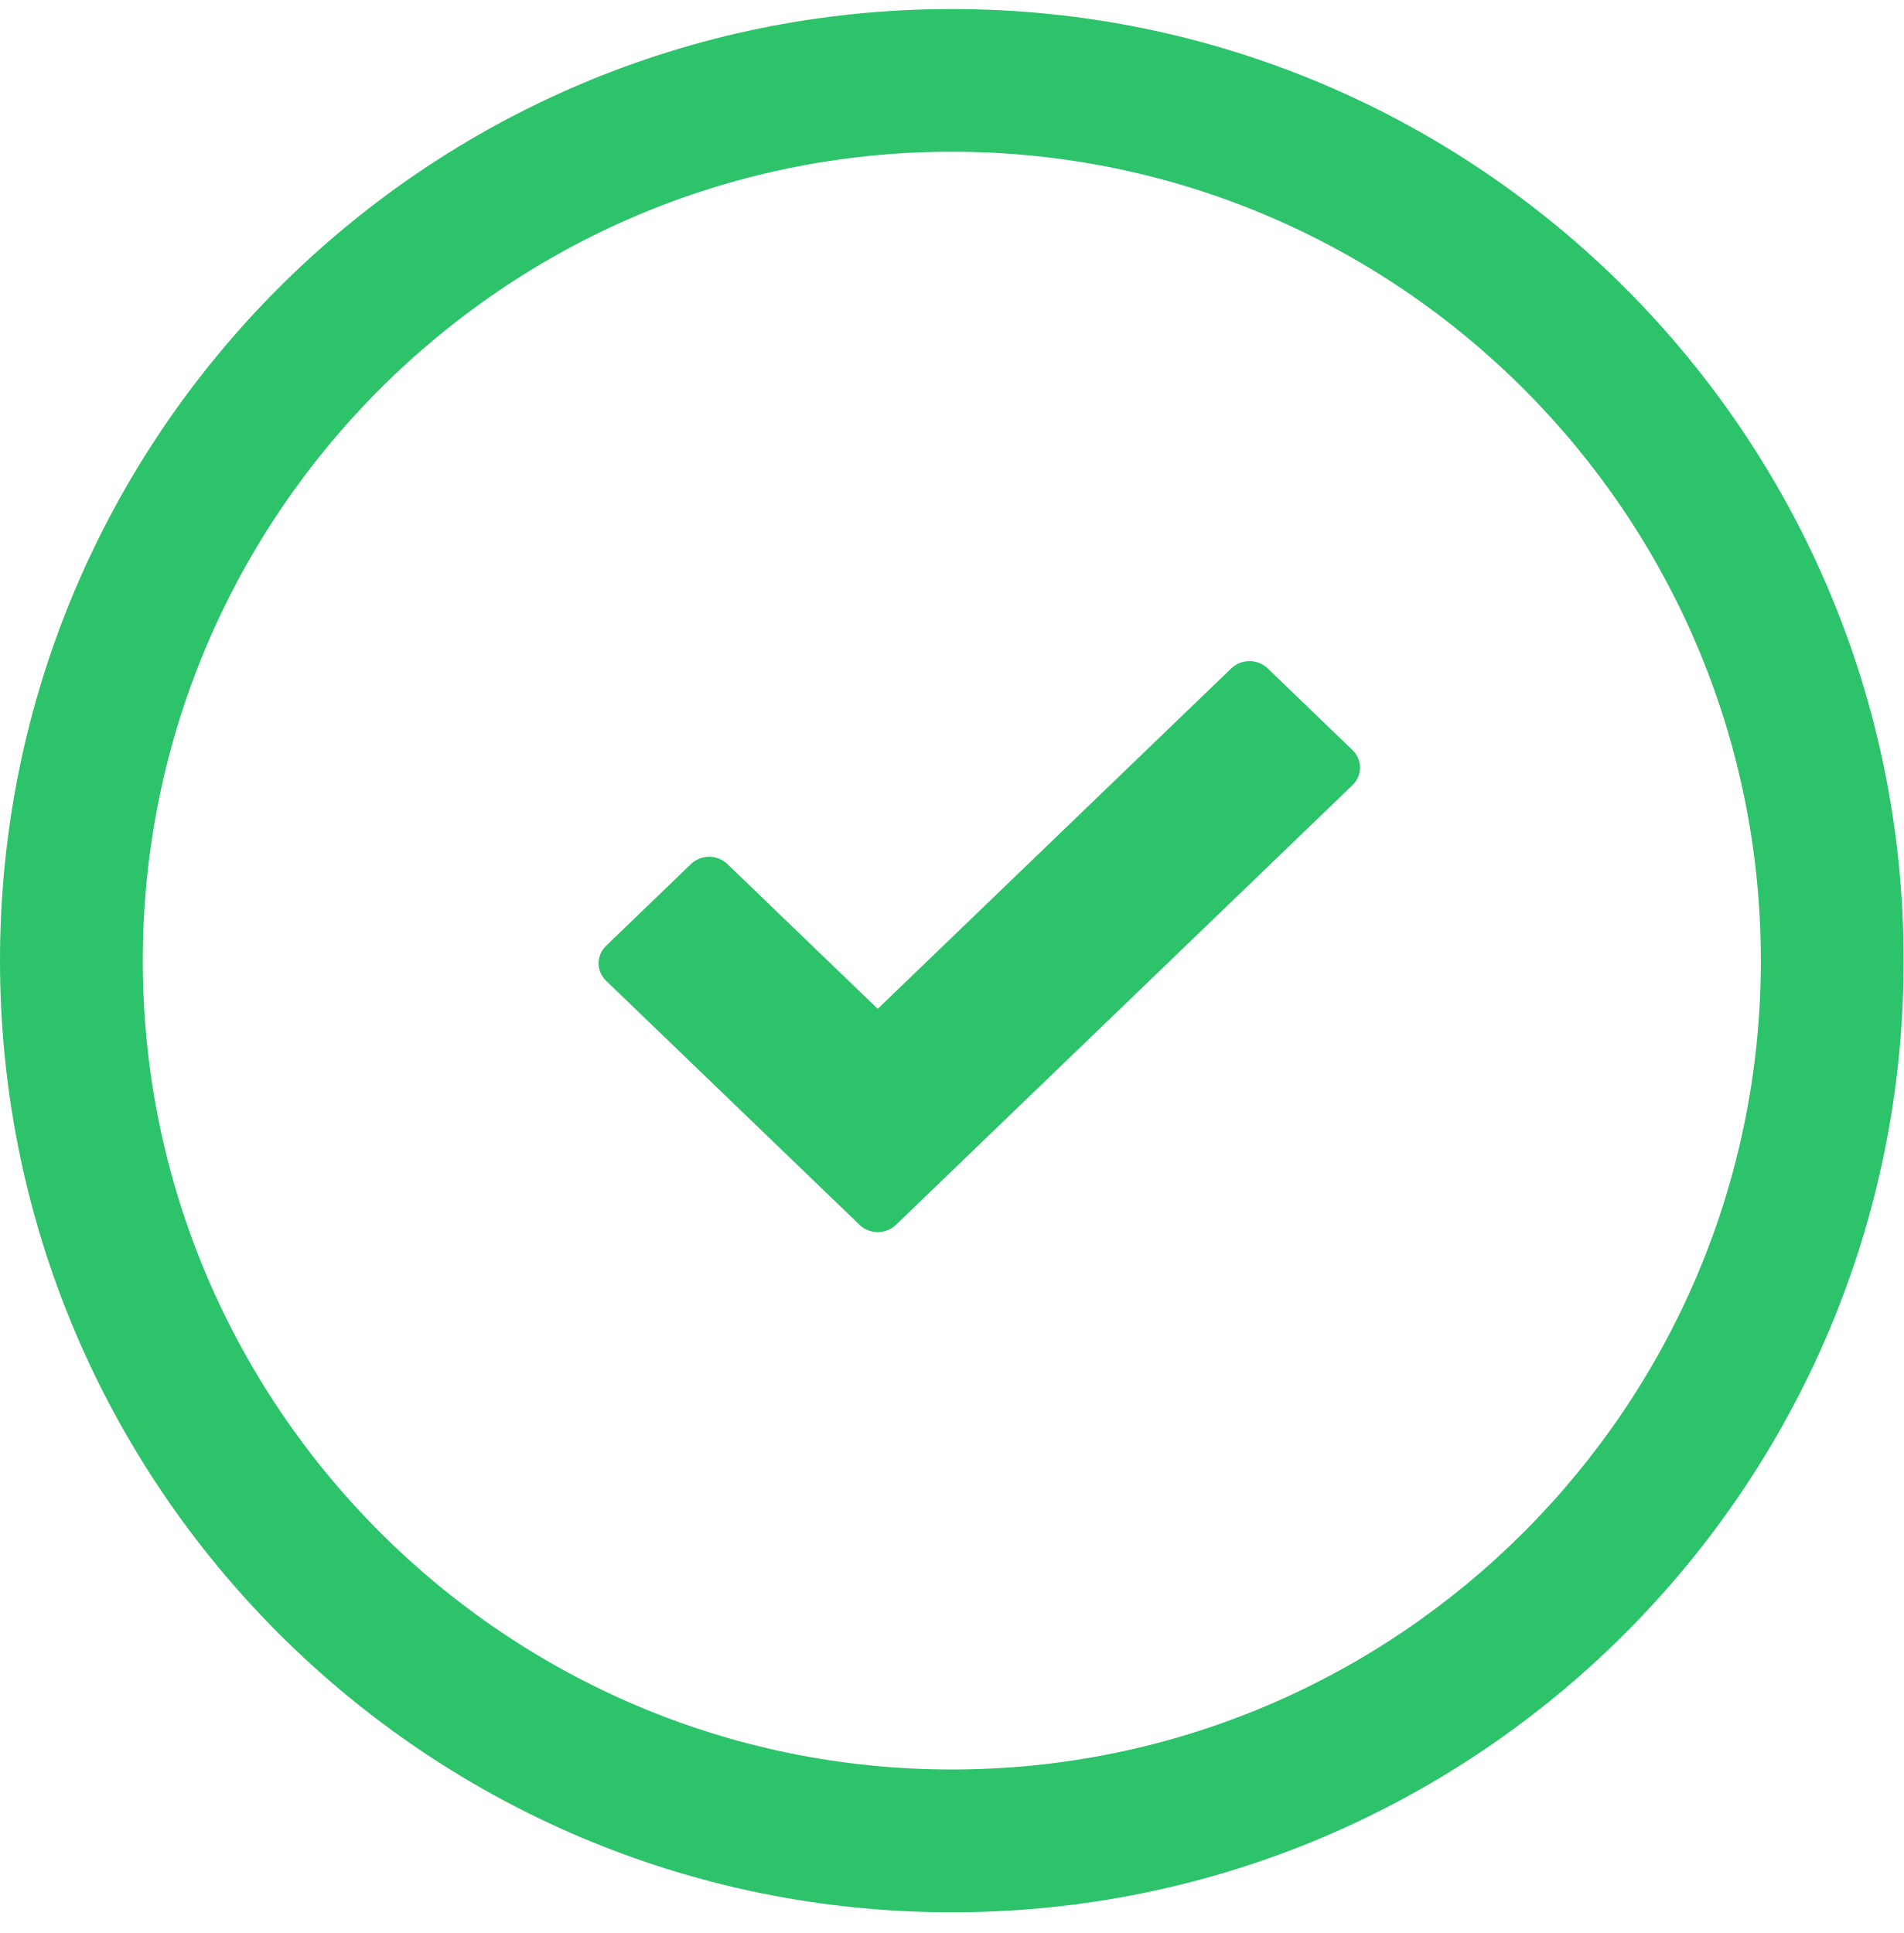
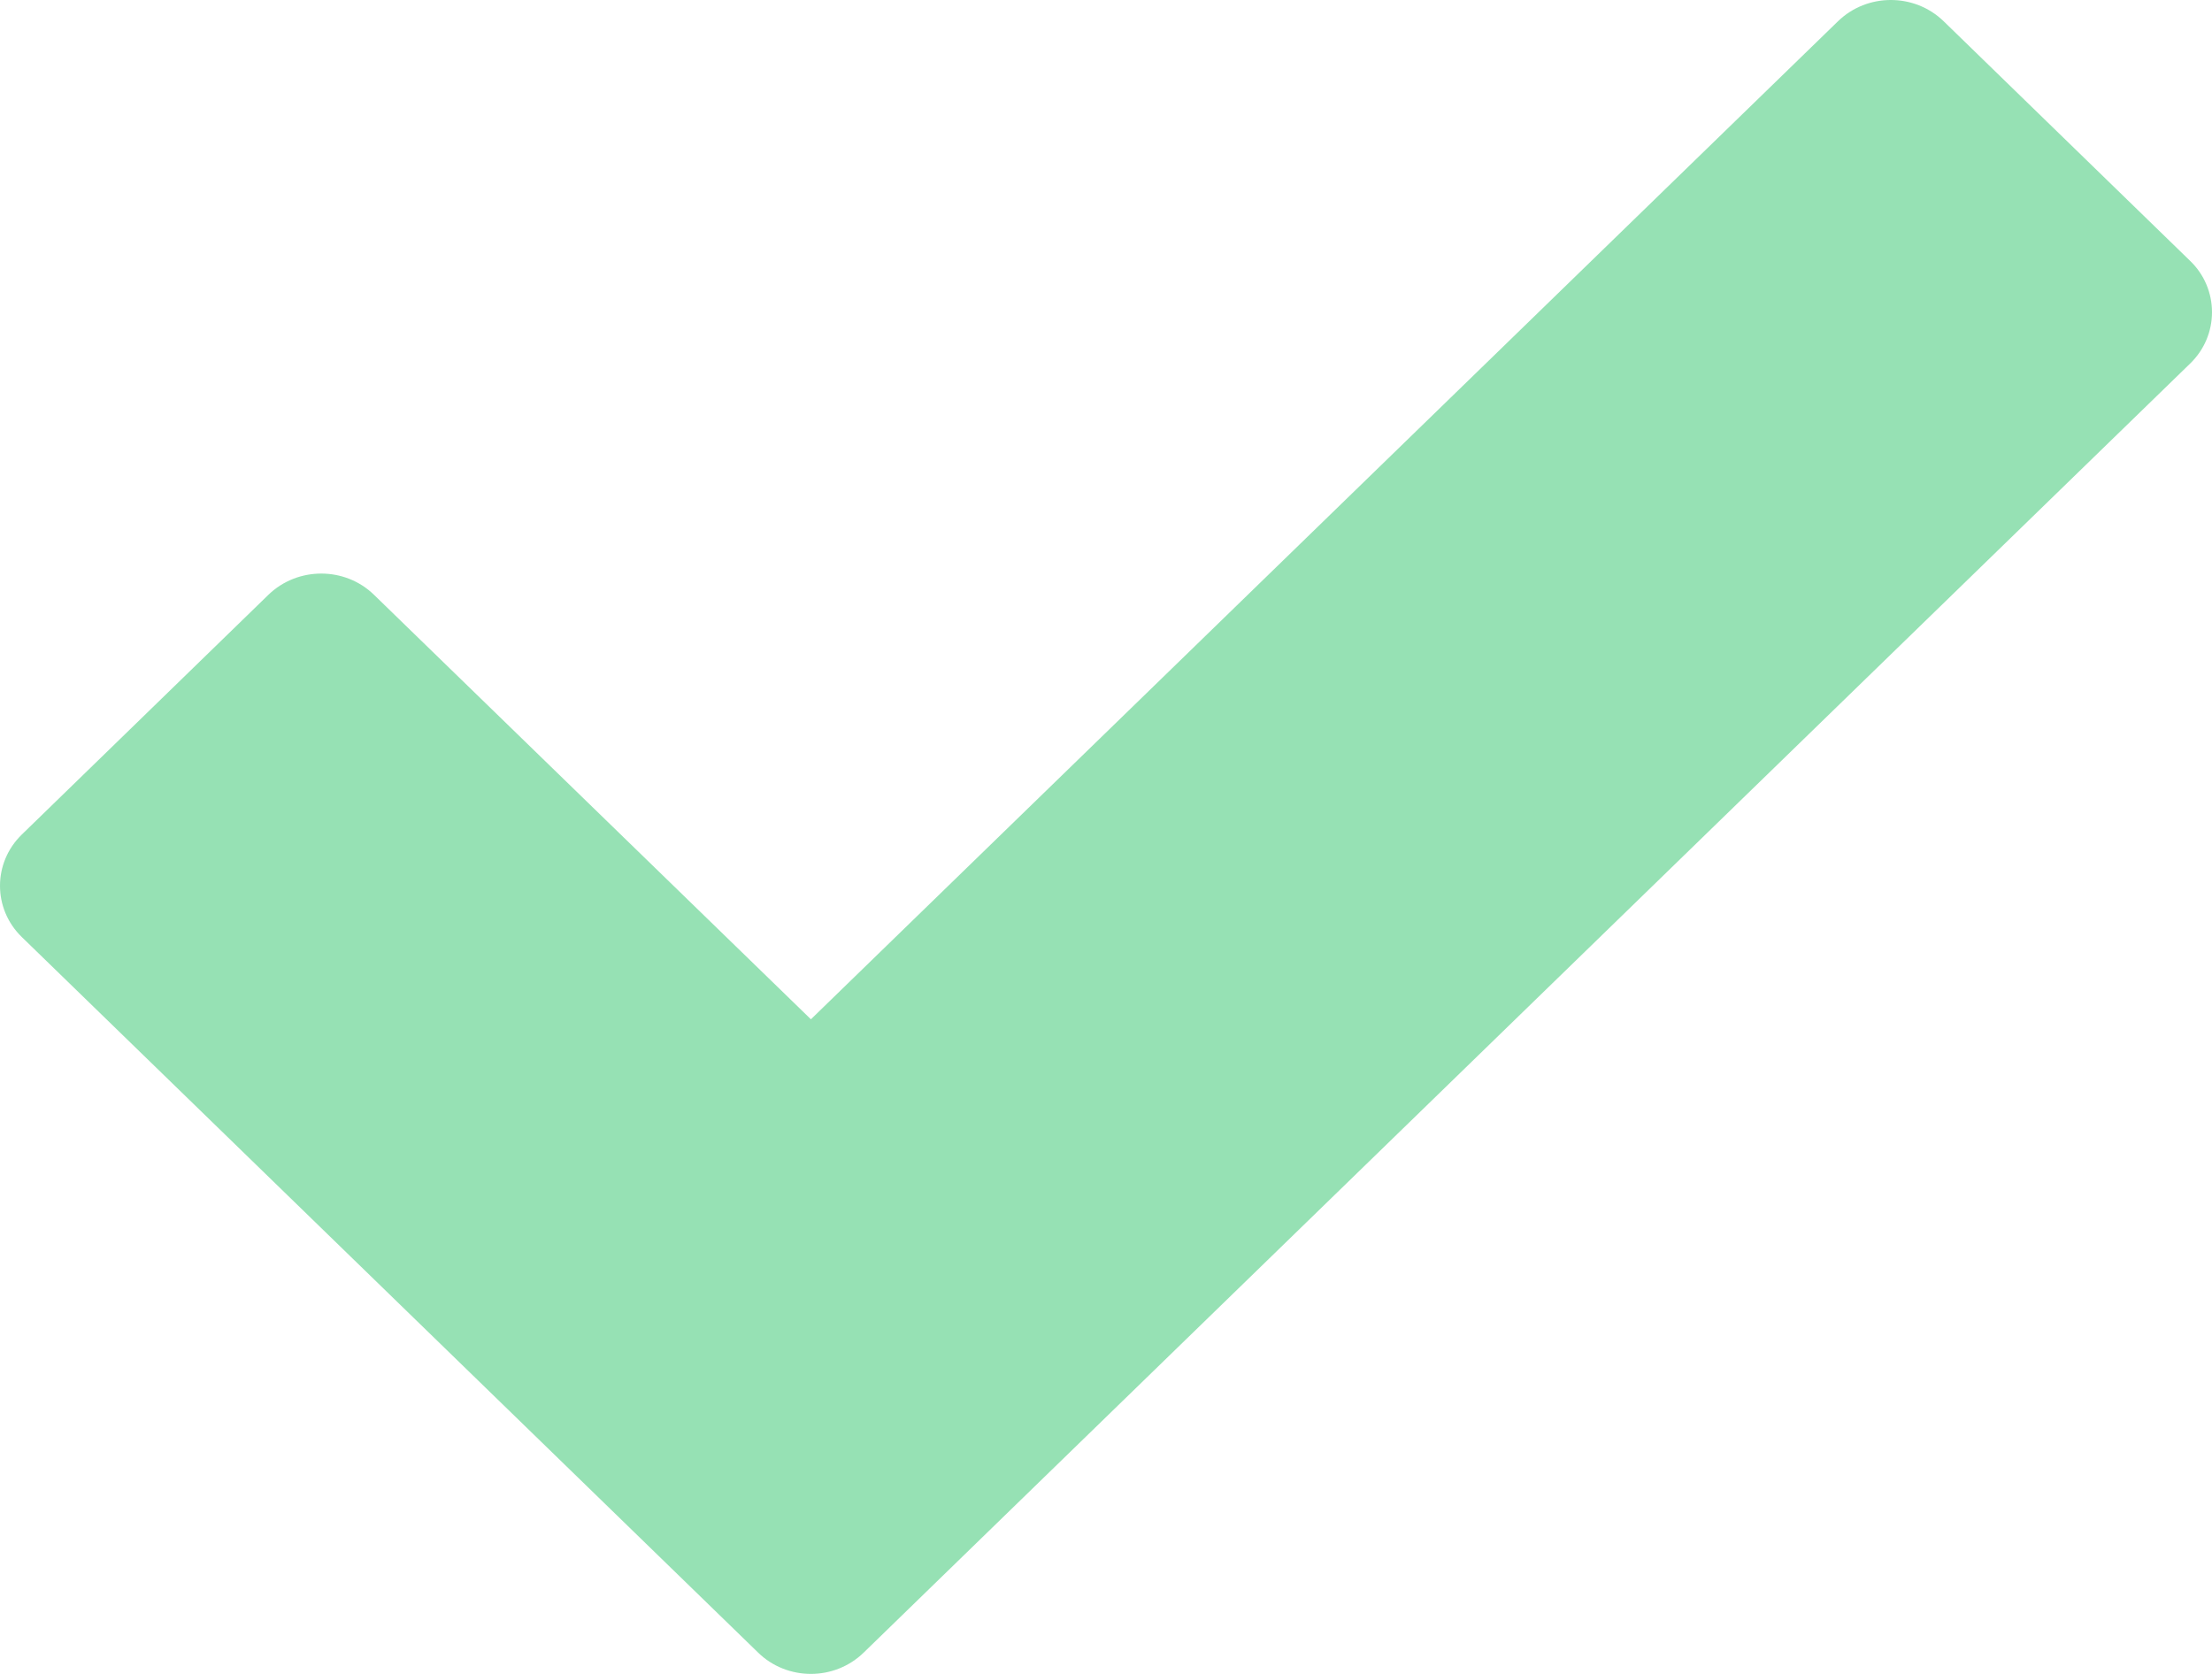
- <svg xmlns="http://www.w3.org/2000/svg" width="64" height="65" viewBox="0 0 64 65" fill="none">
-   <path fill-rule="evenodd" clip-rule="evenodd" d="M32 59.502C17.002 59.502 4.8 47.3 4.8 32.301C4.8 17.303 17.002 5.102 32 5.102C46.998 5.102 59.2 17.303 59.2 32.301C59.2 47.3 46.998 59.502 32 59.502ZM32 0.304C14.328 0.304 0 14.632 0 32.304C0 49.978 14.328 64.304 32 64.304C49.674 64.304 64 49.978 64 32.304C64 14.632 49.674 0.304 32 0.304Z" fill="#2DC36A" />
-   <path fill-rule="evenodd" clip-rule="evenodd" d="M42.618 22.475C42.281 22.15 41.733 22.15 41.396 22.475L29.509 33.923L24.453 29.054C24.117 28.729 23.569 28.729 23.231 29.054L20.378 31.803C20.041 32.128 20.041 32.656 20.378 32.981L28.898 41.187C29.066 41.35 29.289 41.432 29.509 41.432C29.73 41.432 29.951 41.35 30.121 41.187L45.471 26.401C45.634 26.245 45.724 26.033 45.724 25.813C45.724 25.592 45.634 25.379 45.471 25.224L42.618 22.475Z" fill="#2DC36A" />
+ <svg xmlns="http://www.w3.org/2000/svg" width="74" height="56" viewBox="0 0 74 56" fill="none">
+   <path opacity="0.5" fill-rule="evenodd" clip-rule="evenodd" d="M65.022 0.71C64.046 -0.237 62.465 -0.237 61.489 0.71L27.128 34.1L12.512 19.899C11.541 18.952 9.955 18.952 8.979 19.899L0.732 27.917C-0.244 28.864 -0.244 30.404 0.732 31.351L25.361 55.286C25.847 55.762 26.49 56 27.128 56C27.766 56 28.405 55.762 28.895 55.286L73.269 12.162C73.741 11.705 74 11.089 74 10.445C74 9.801 73.741 9.18 73.269 8.728L65.022 0.71Z" fill="#2DC36A" />
</svg>
